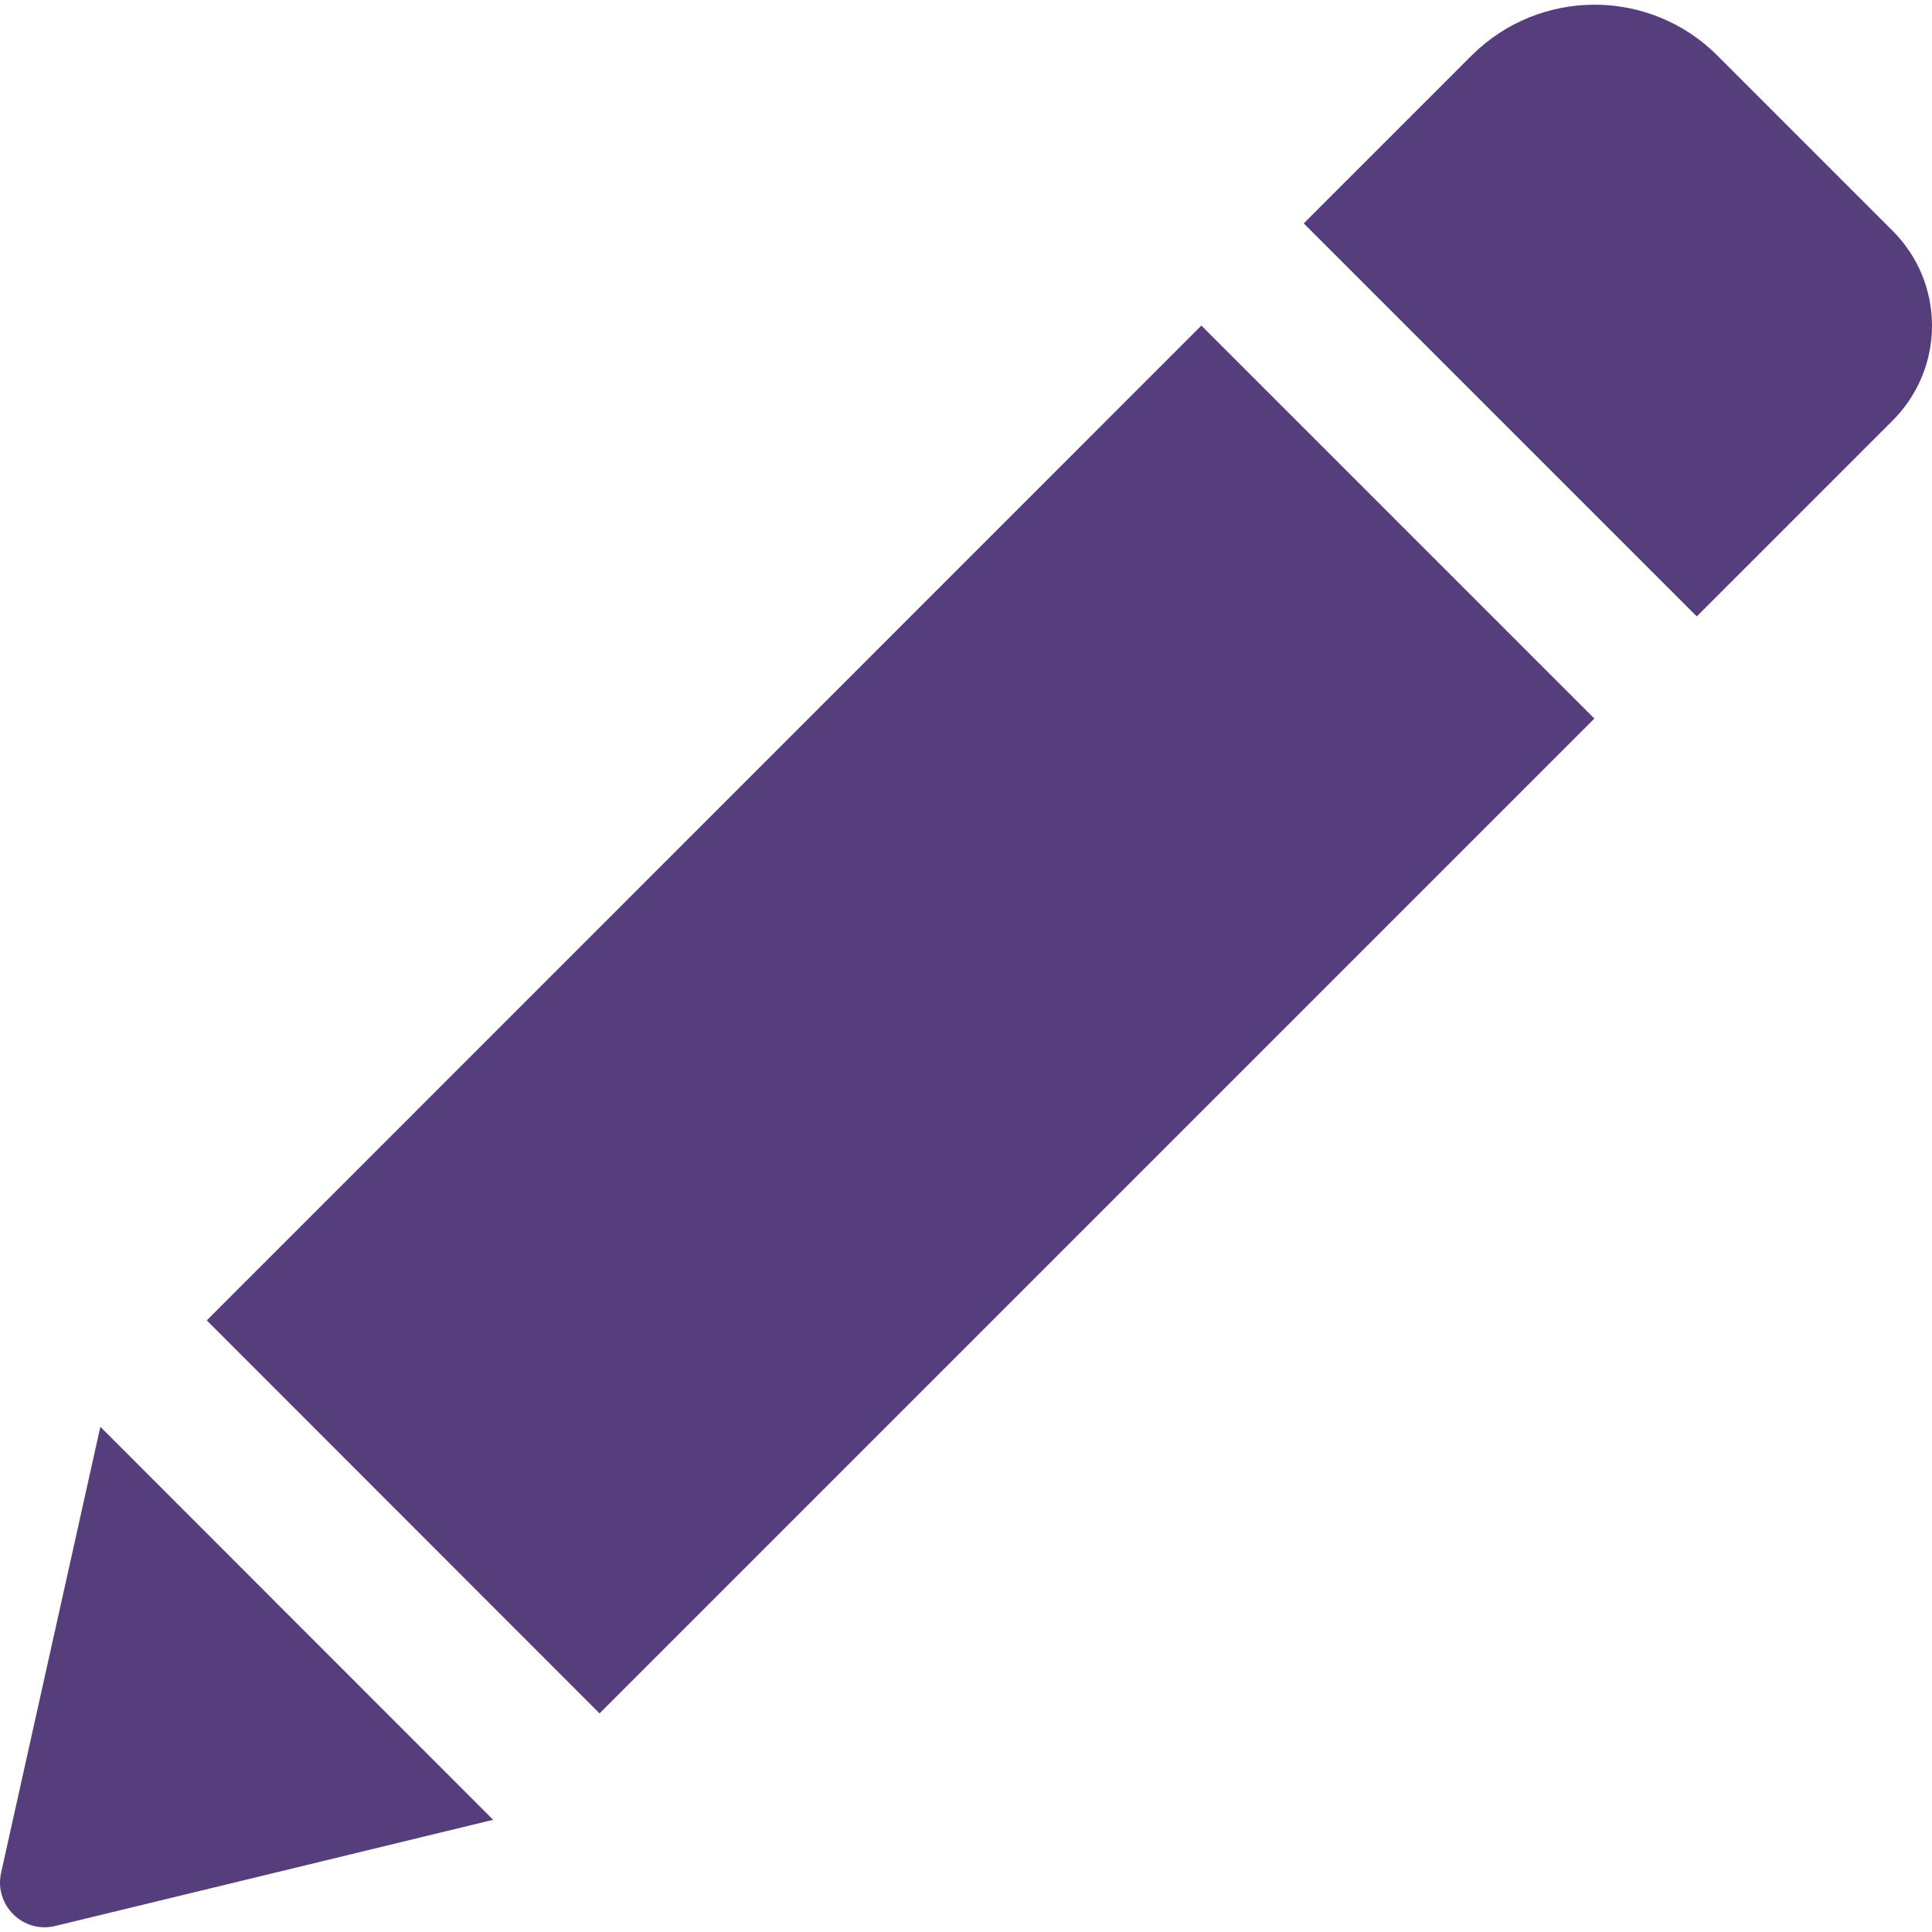
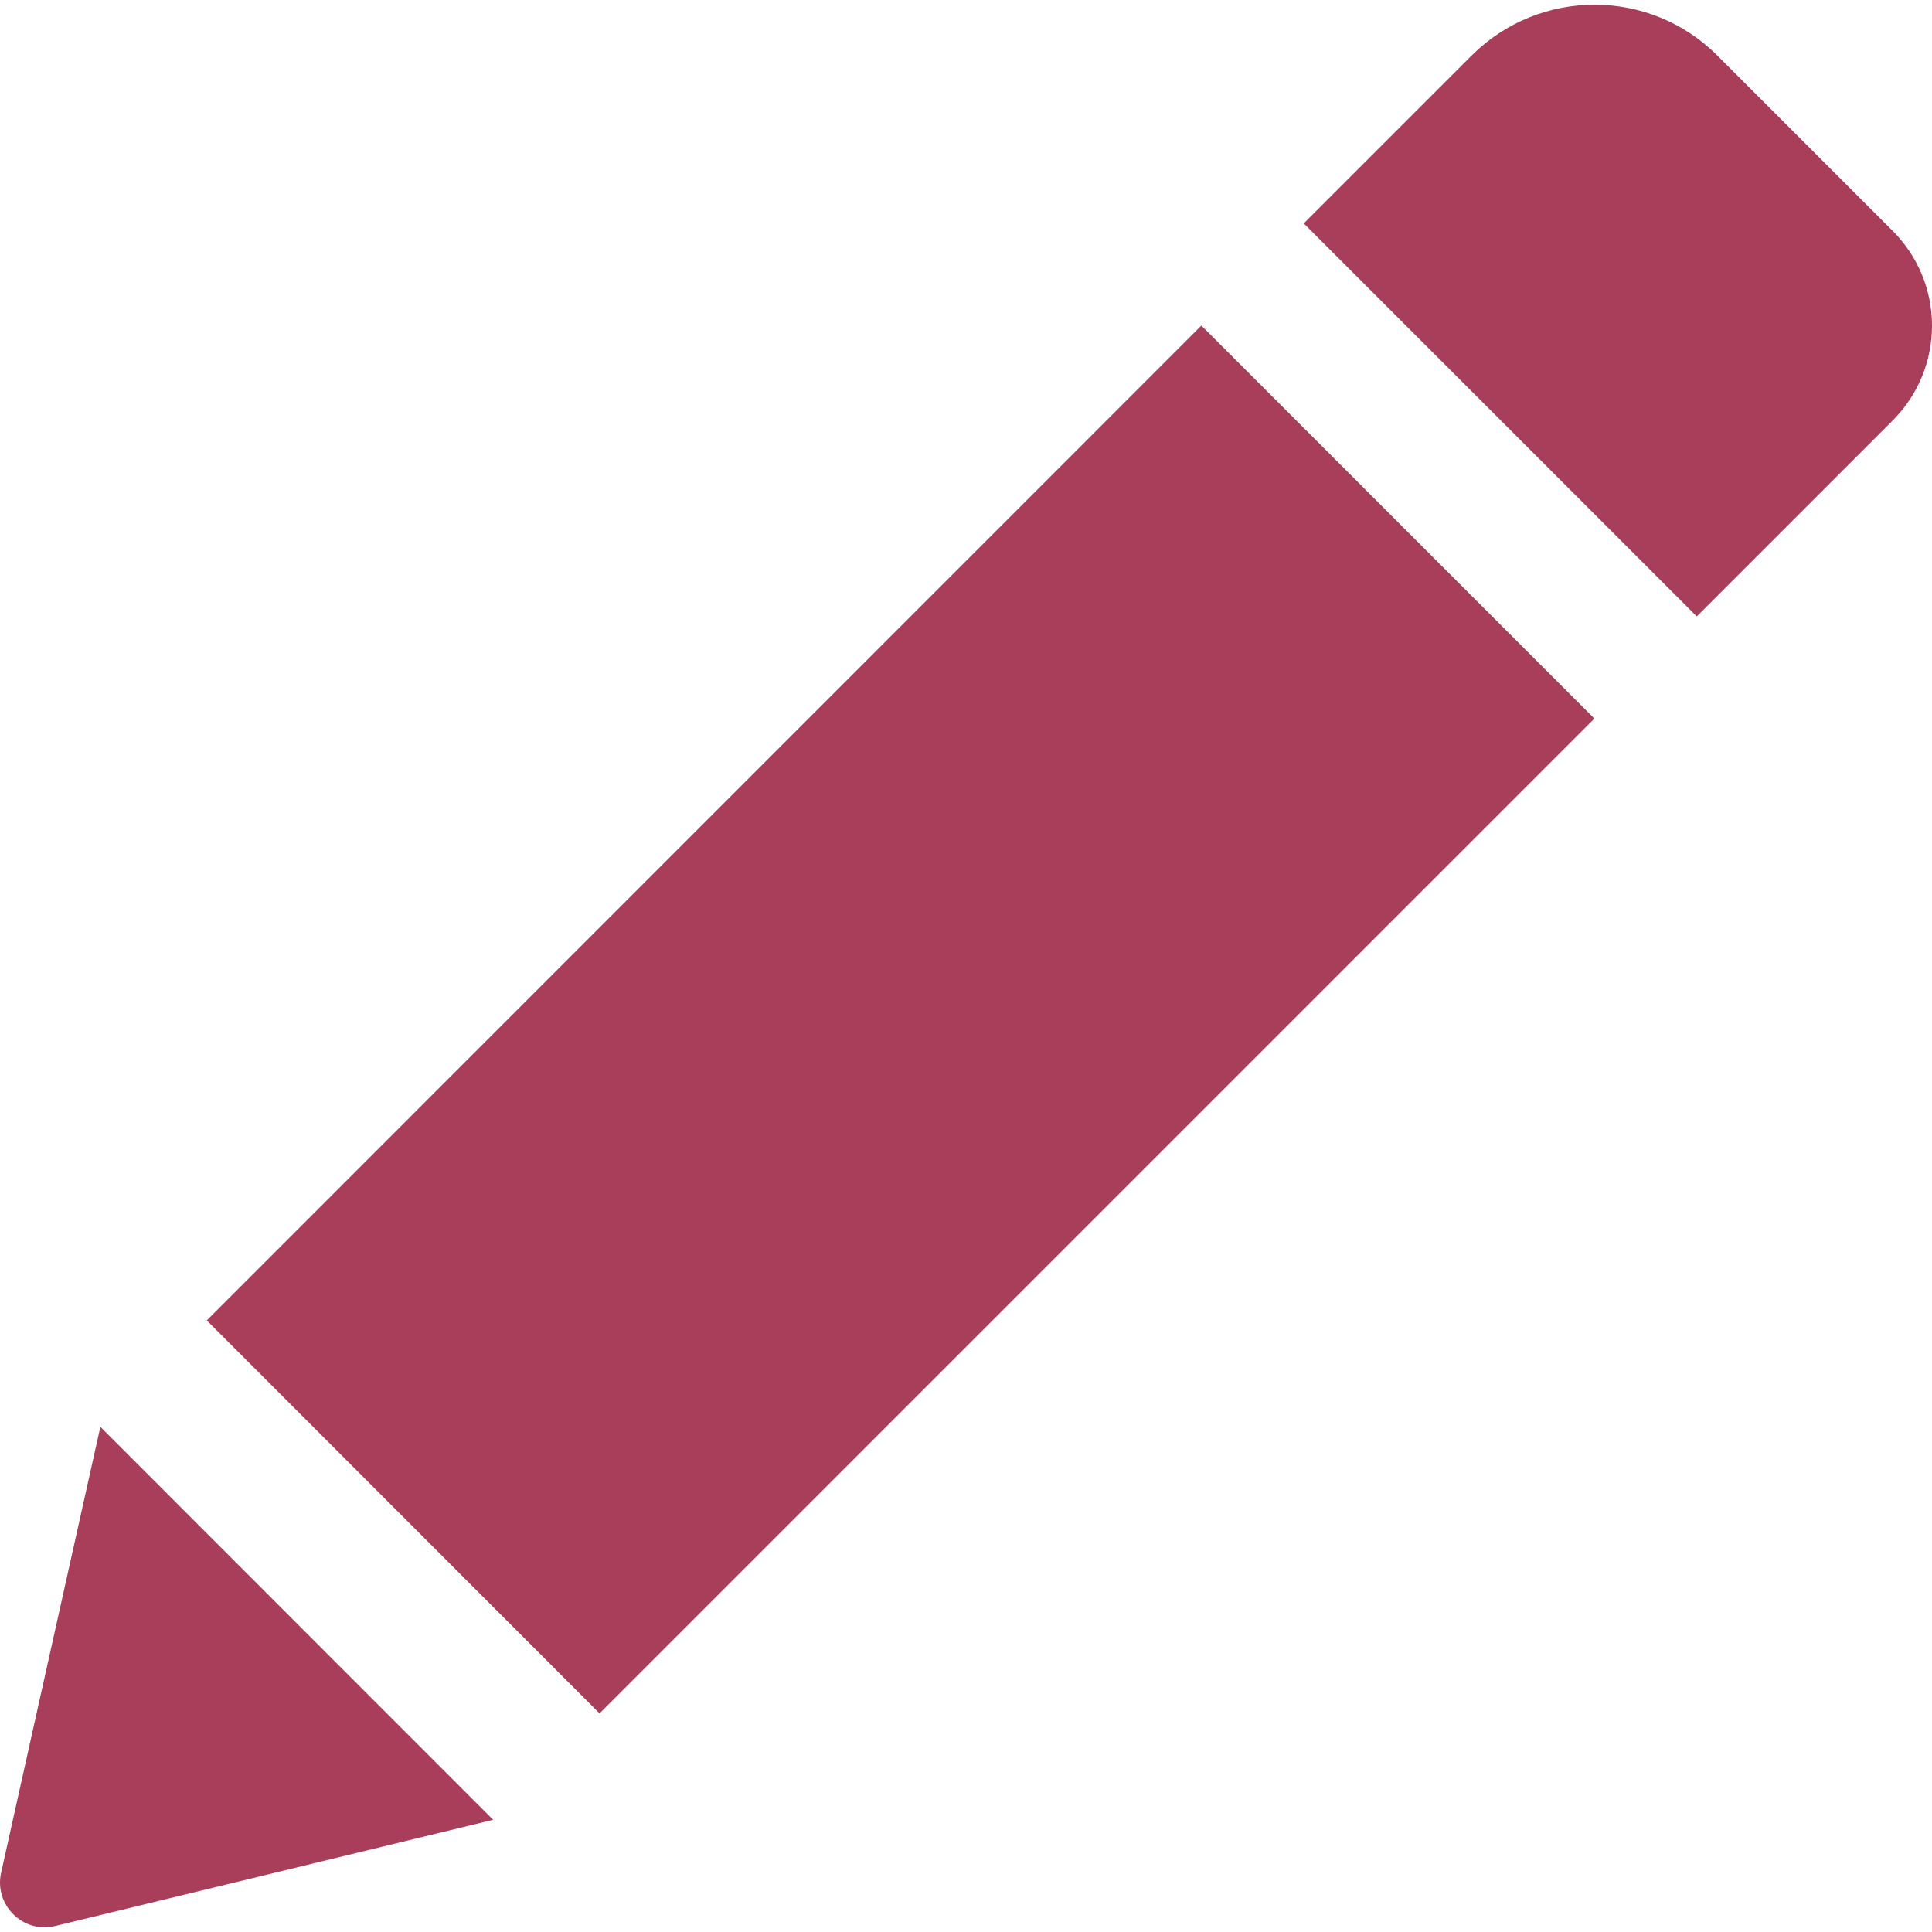
<svg xmlns="http://www.w3.org/2000/svg" version="1.1" width="528.899" height="528.899" style="" xml:space="preserve">
  <rect id="backgroundrect" width="100%" height="100%" x="0" y="0" fill="none" stroke="none" />
  <g class="currentLayer" style="">
-     <g id="svg_1" class="" fill-opacity="1" fill="#563d7c">
-       <path d="M328.883,89.125l107.59,107.589l-272.34,272.34L56.604,361.465L328.883,89.125z M518.113,63.177l-47.981-47.981   c-18.543-18.543-48.653-18.543-67.259,0l-45.961,45.961l107.59,107.59l53.611-53.611   C532.495,100.753,532.495,77.559,518.113,63.177z M0.3,512.69c-1.958,8.812,5.998,16.708,14.811,14.565l119.891-29.069   L27.473,390.597L0.3,512.69z" id="svg_2" fill="#563d7c" />
+     <g id="svg_1" class="" fill-opacity="1" fill="#a93e5b">
+       <path d="M328.883,89.125l107.59,107.589l-272.34,272.34L56.604,361.465L328.883,89.125z M518.113,63.177l-47.981-47.981   c-18.543-18.543-48.653-18.543-67.259,0l-45.961,45.961l107.59,107.59l53.611-53.611   C532.495,100.753,532.495,77.559,518.113,63.177z M0.3,512.69c-1.958,8.812,5.998,16.708,14.811,14.565l119.891-29.069   L27.473,390.597L0.3,512.69z" id="svg_2" fill="#a93e5b" />
    </g>
    <g id="svg_3">
</g>
    <g id="svg_4">
</g>
    <g id="svg_5">
</g>
    <g id="svg_6">
</g>
    <g id="svg_7">
</g>
    <g id="svg_8">
</g>
    <g id="svg_9">
</g>
    <g id="svg_10">
</g>
    <g id="svg_11">
</g>
    <g id="svg_12">
</g>
    <g id="svg_13">
</g>
    <g id="svg_14">
</g>
    <g id="svg_15">
</g>
    <g id="svg_16">
</g>
    <g id="svg_17">
</g>
  </g>
</svg>
